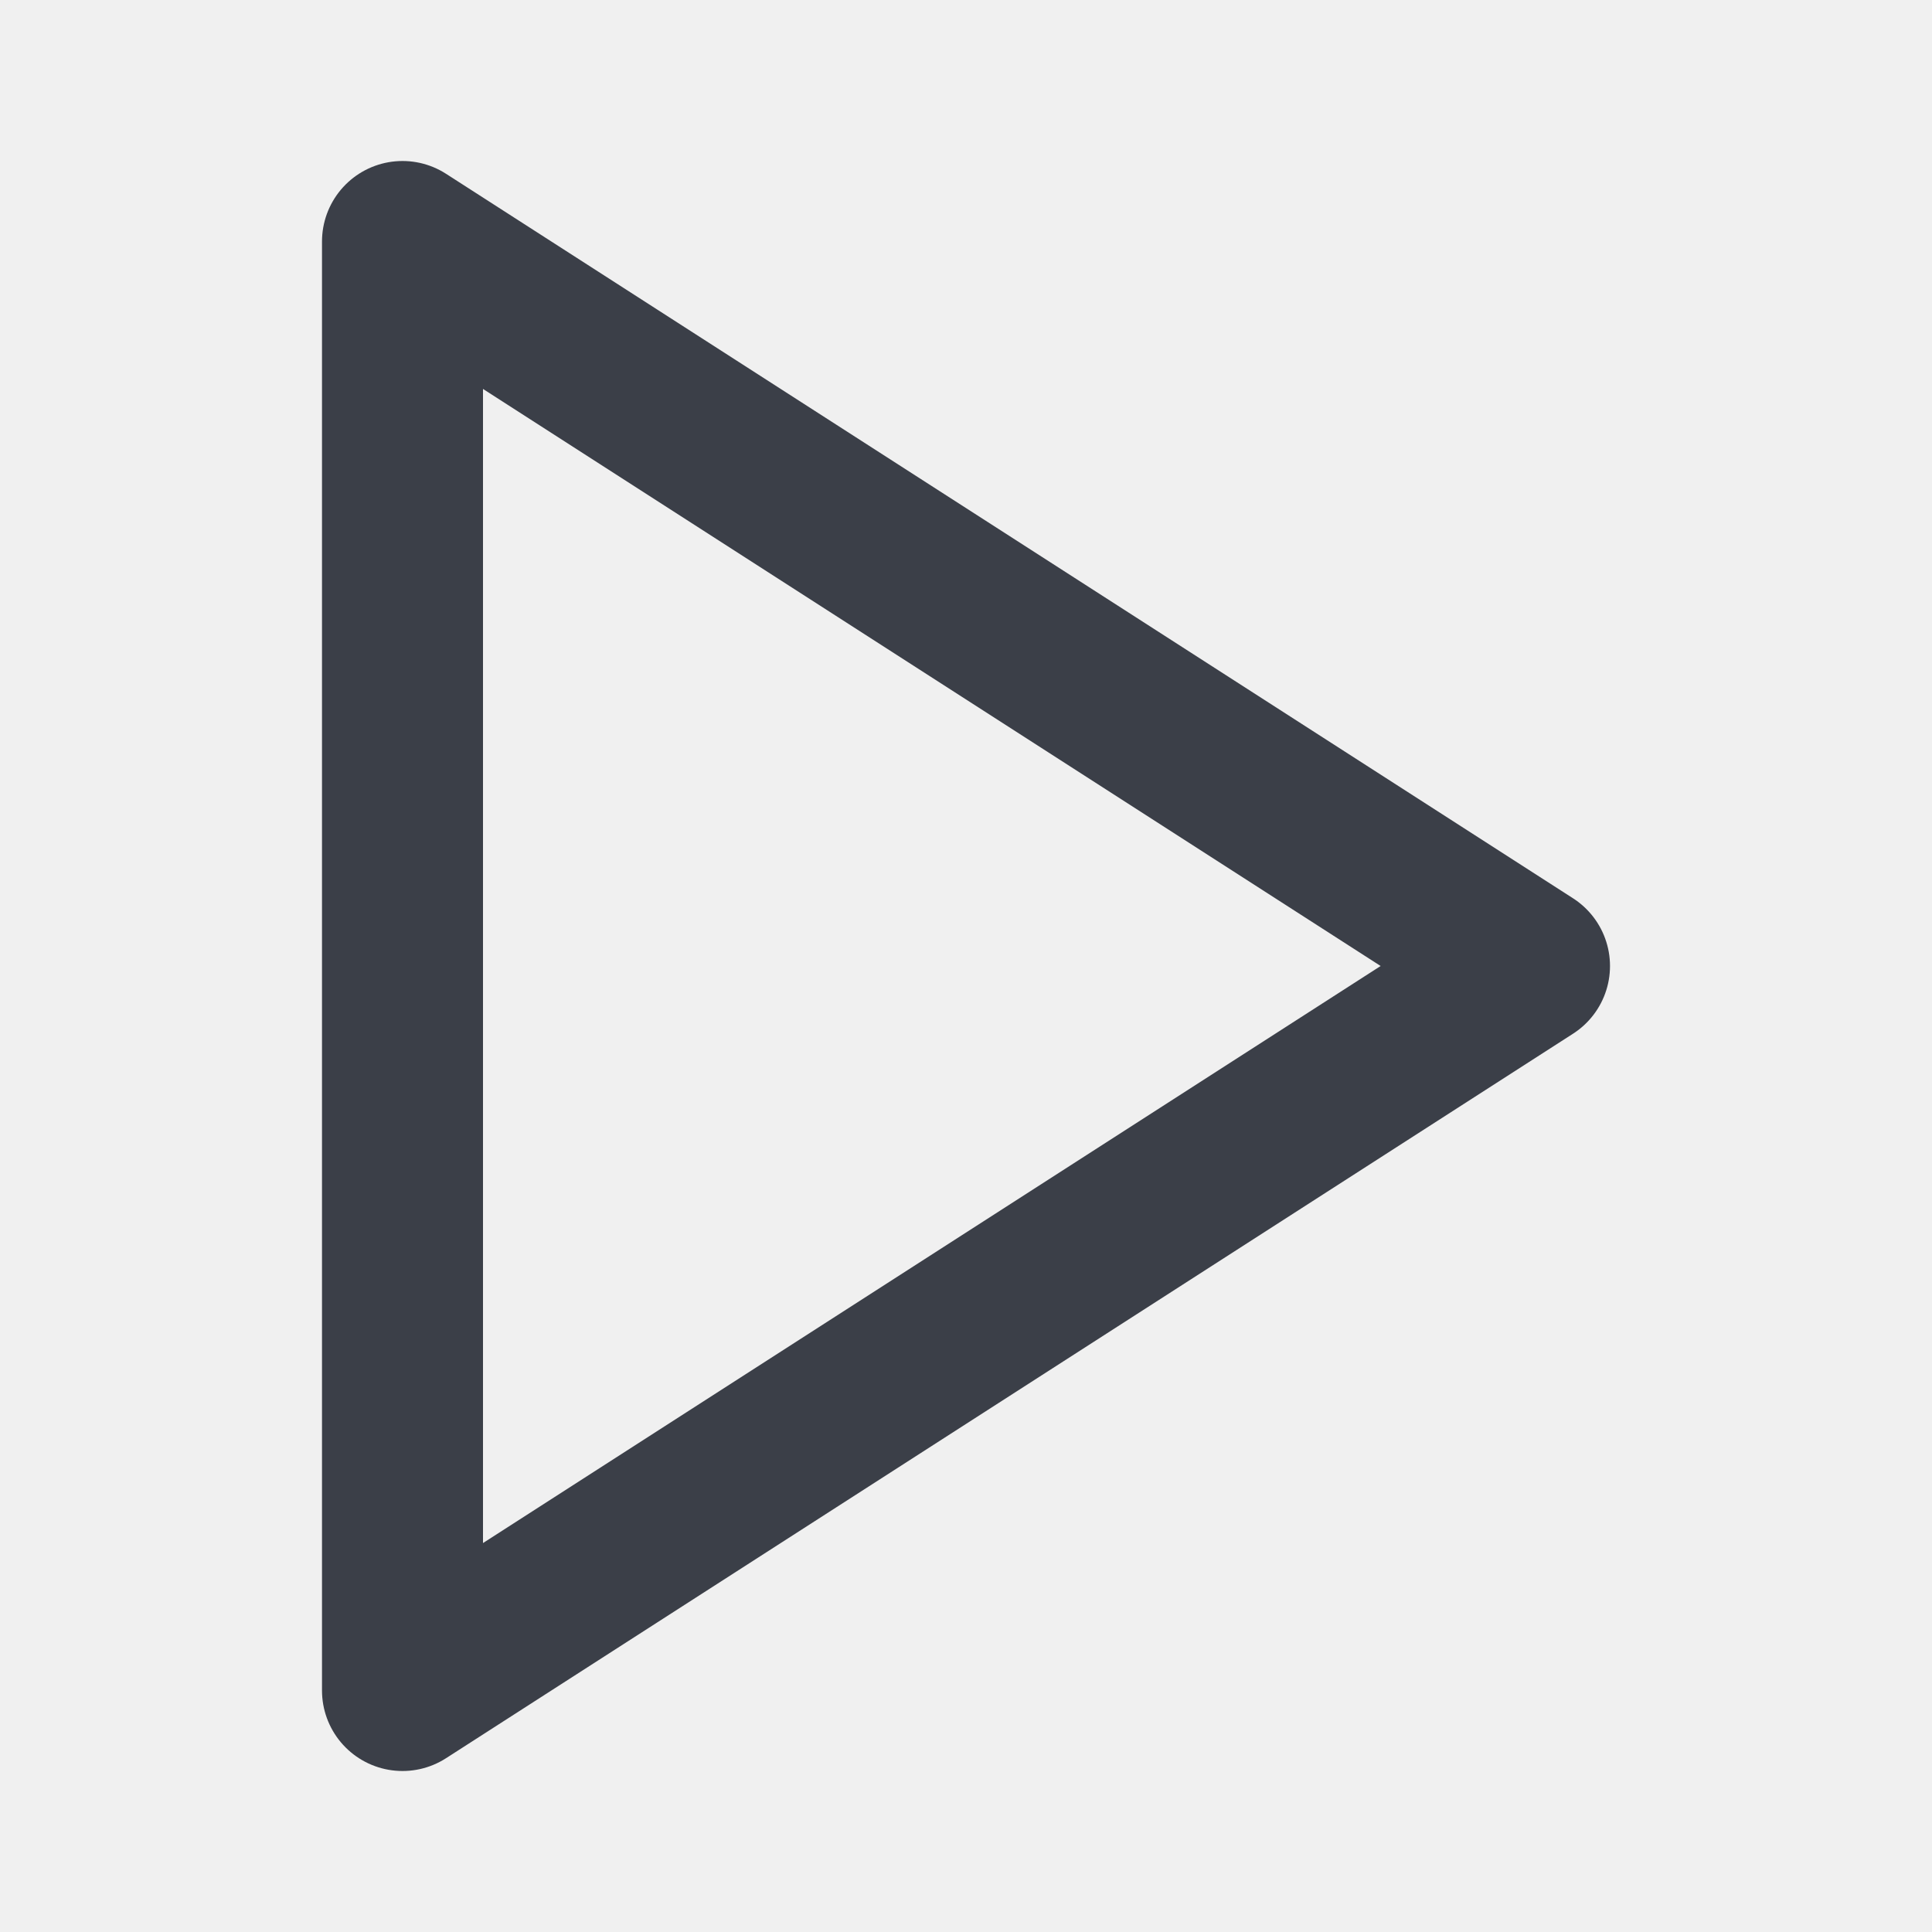
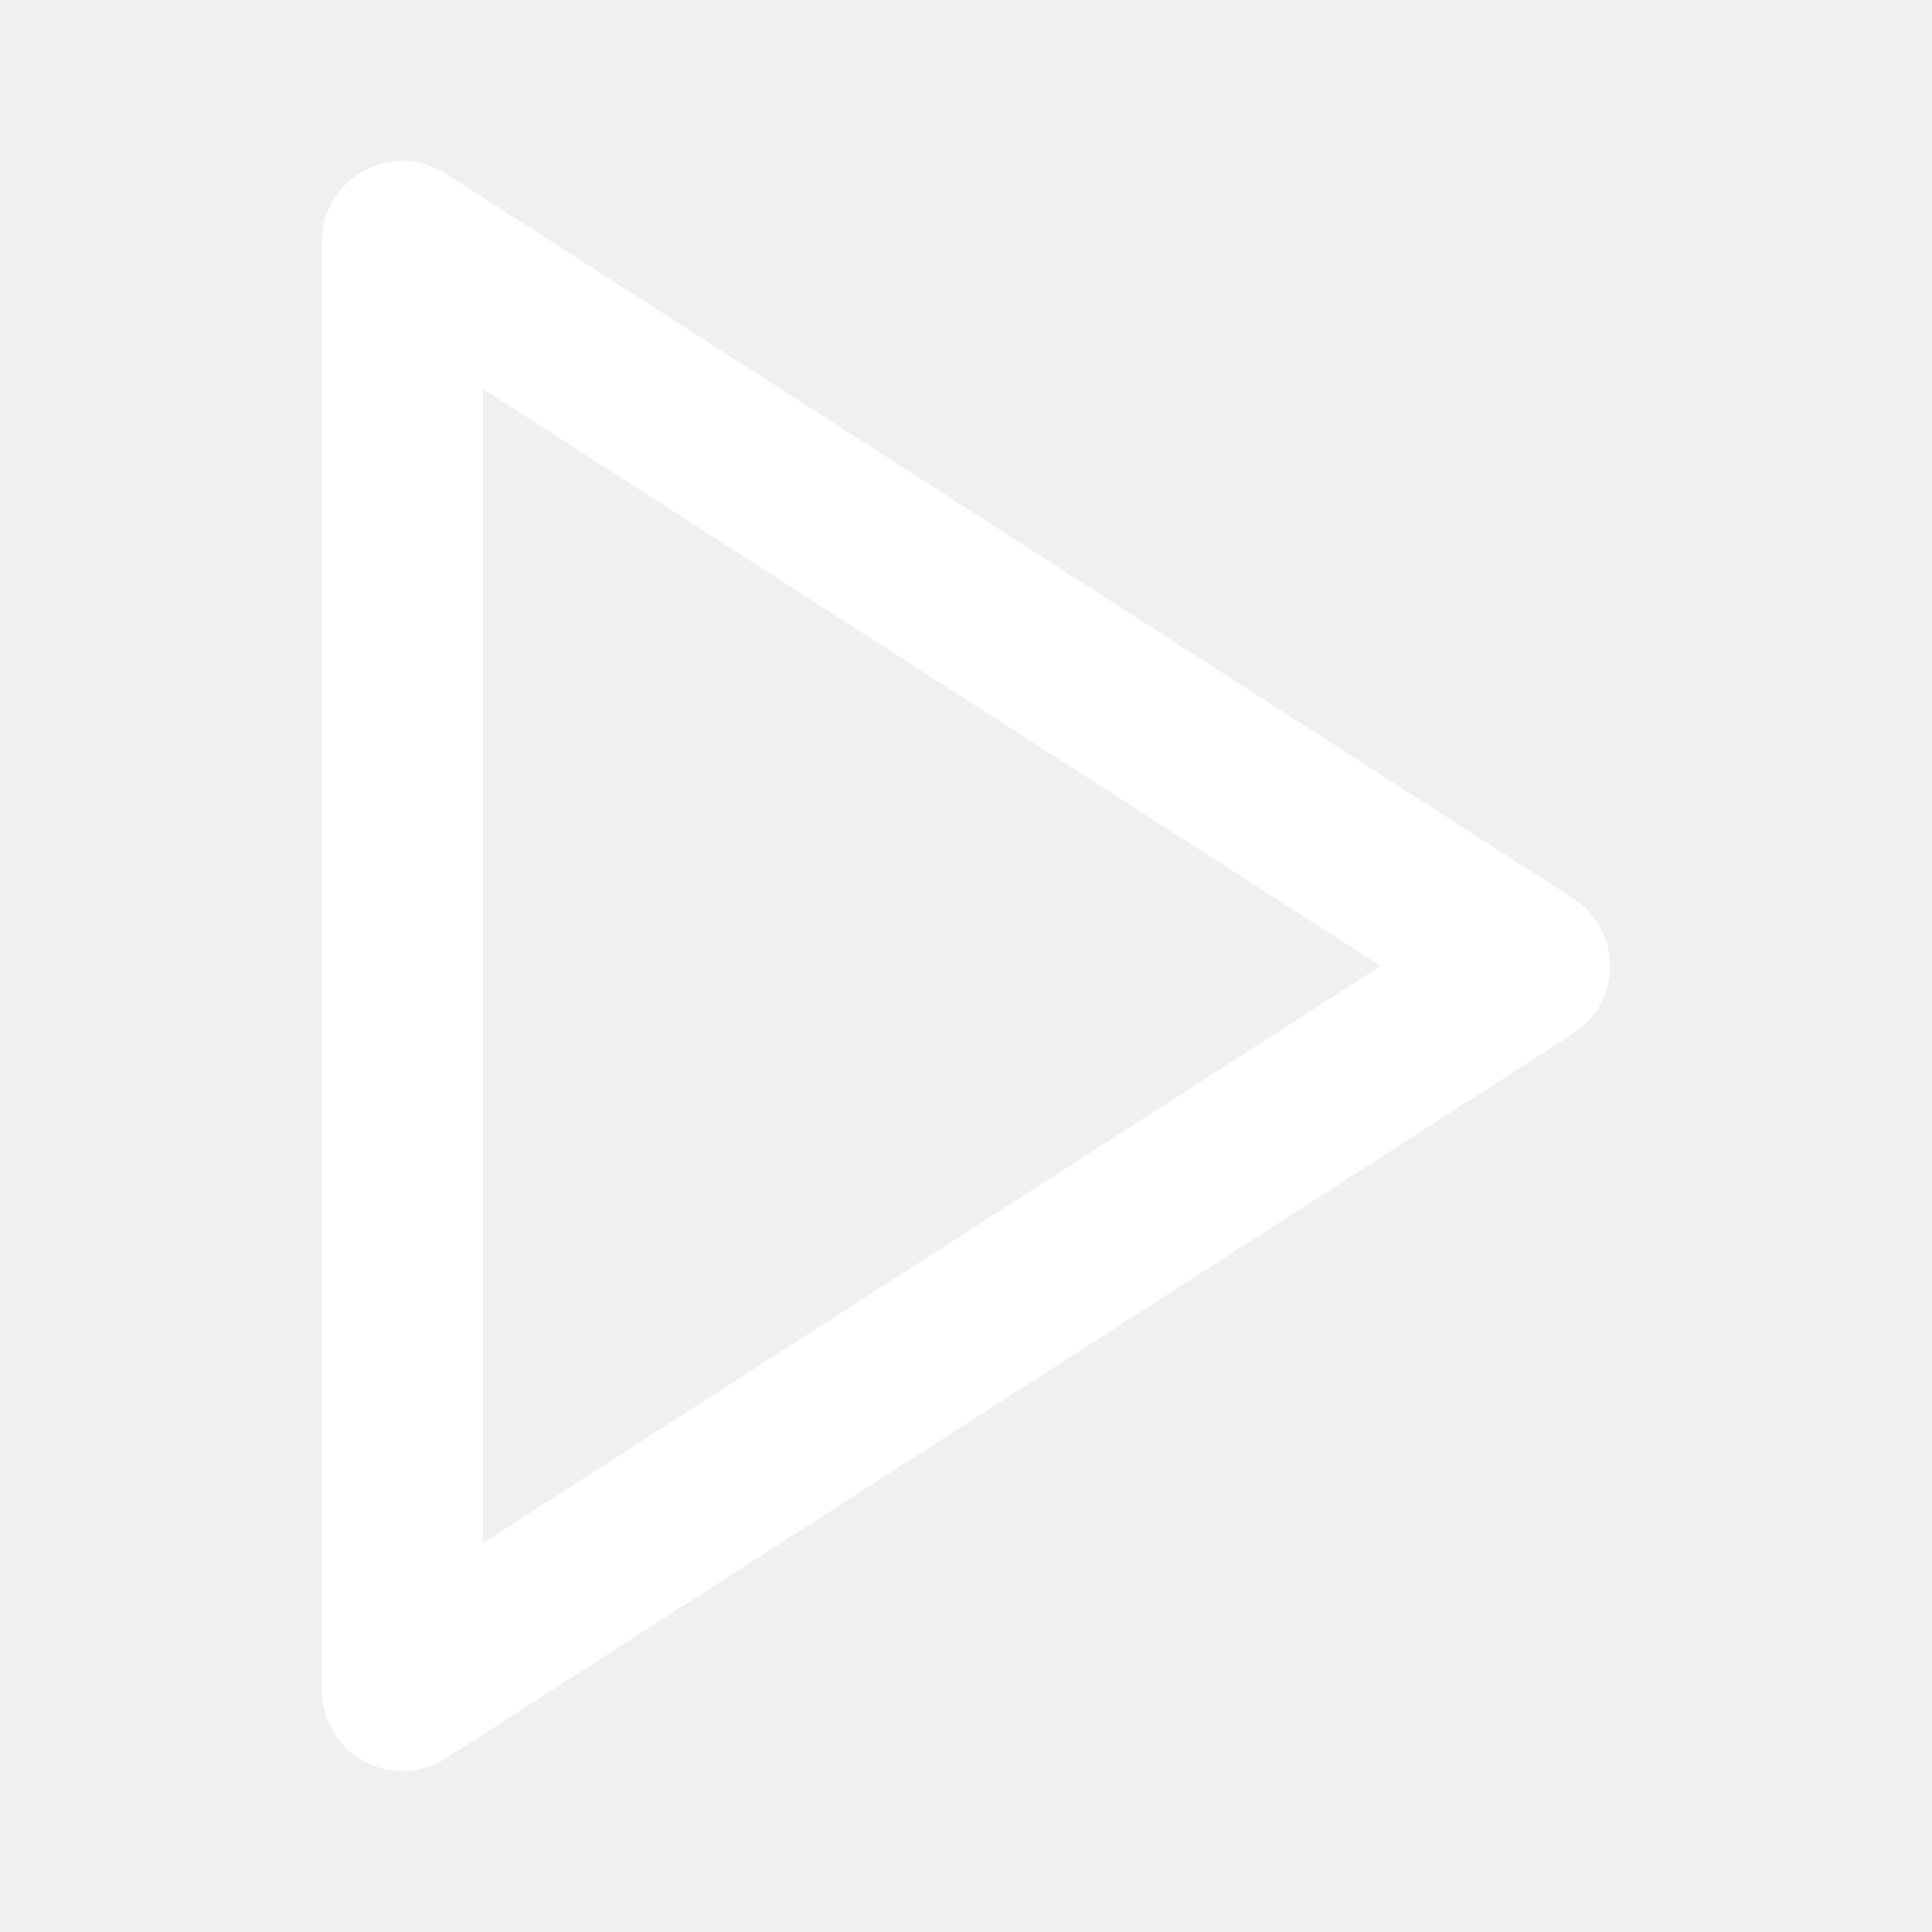
- <svg xmlns="http://www.w3.org/2000/svg" width="32" height="32" viewBox="0 0 24 24" fill="none" stroke="#3b3f48" stroke-width="2" stroke-linecap="round" stroke-linejoin="round" class="feather feather-play">
+ <svg xmlns="http://www.w3.org/2000/svg" width="32" height="32" viewBox="0 0 24 24" fill="none" stroke="white" stroke-width="2" stroke-linecap="round" stroke-linejoin="round" class="feather feather-play">
  <polygon points="5 3 19 12 5 21 5 3" />
</svg>
